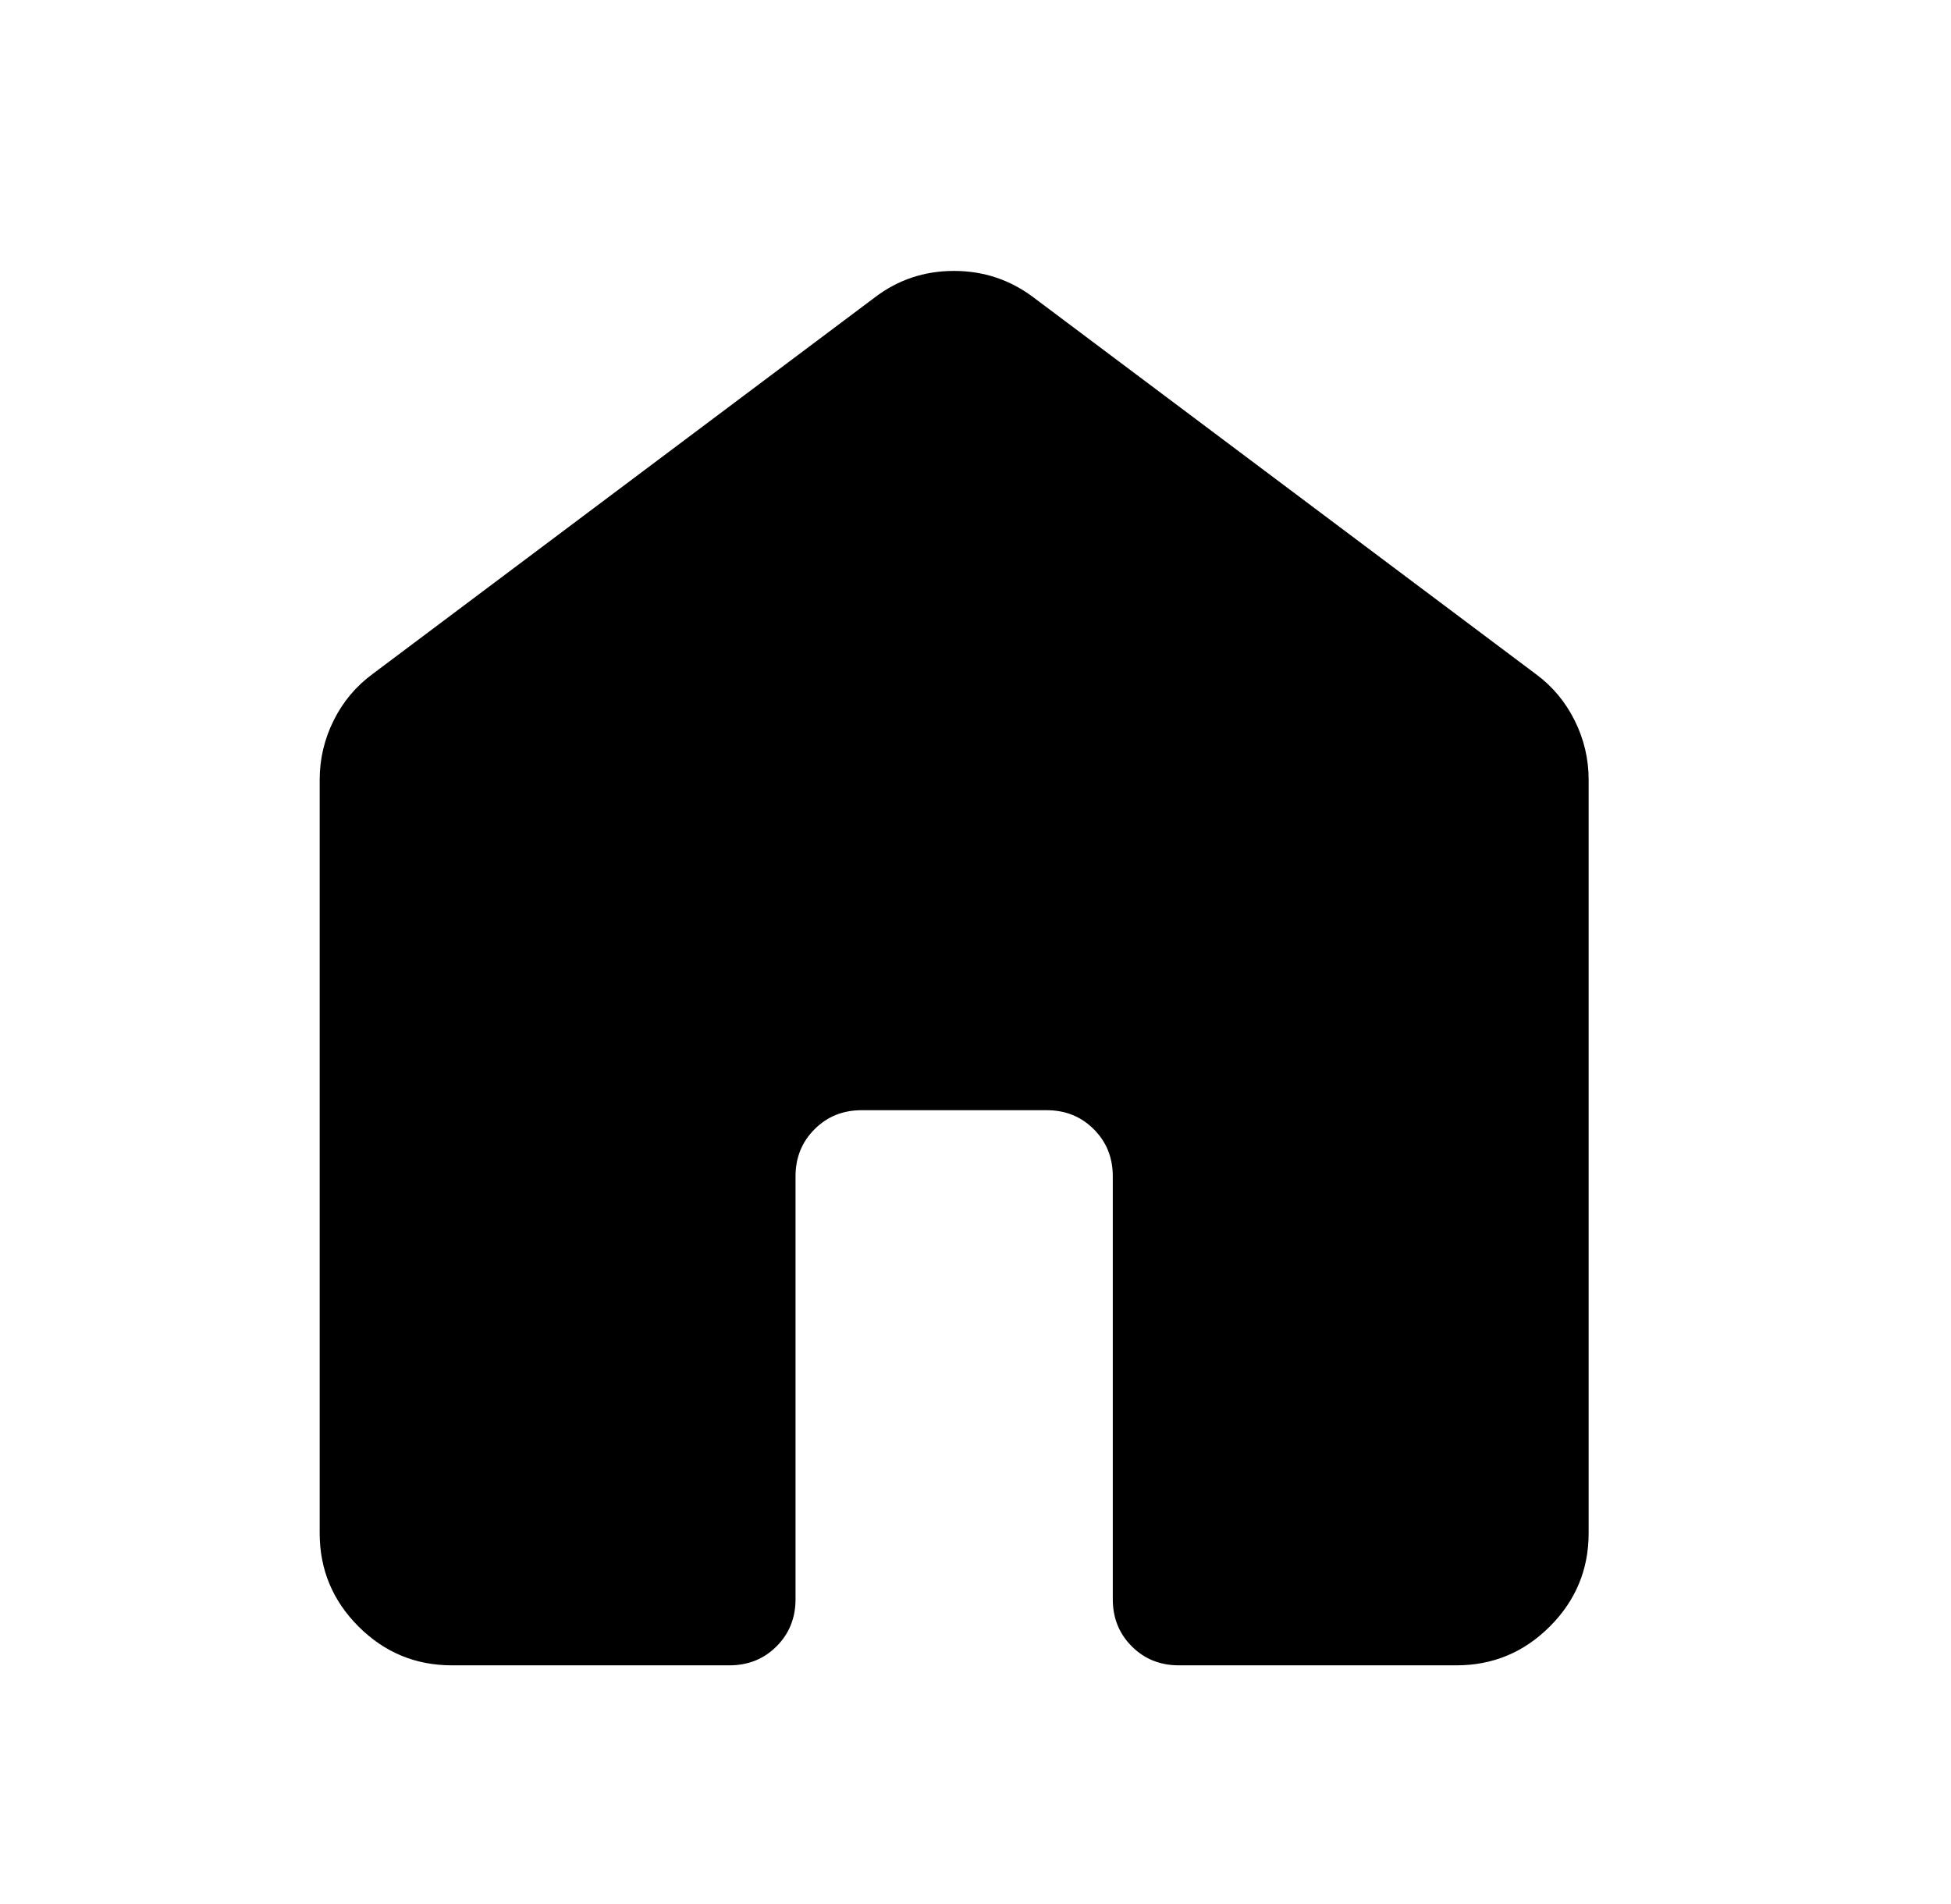
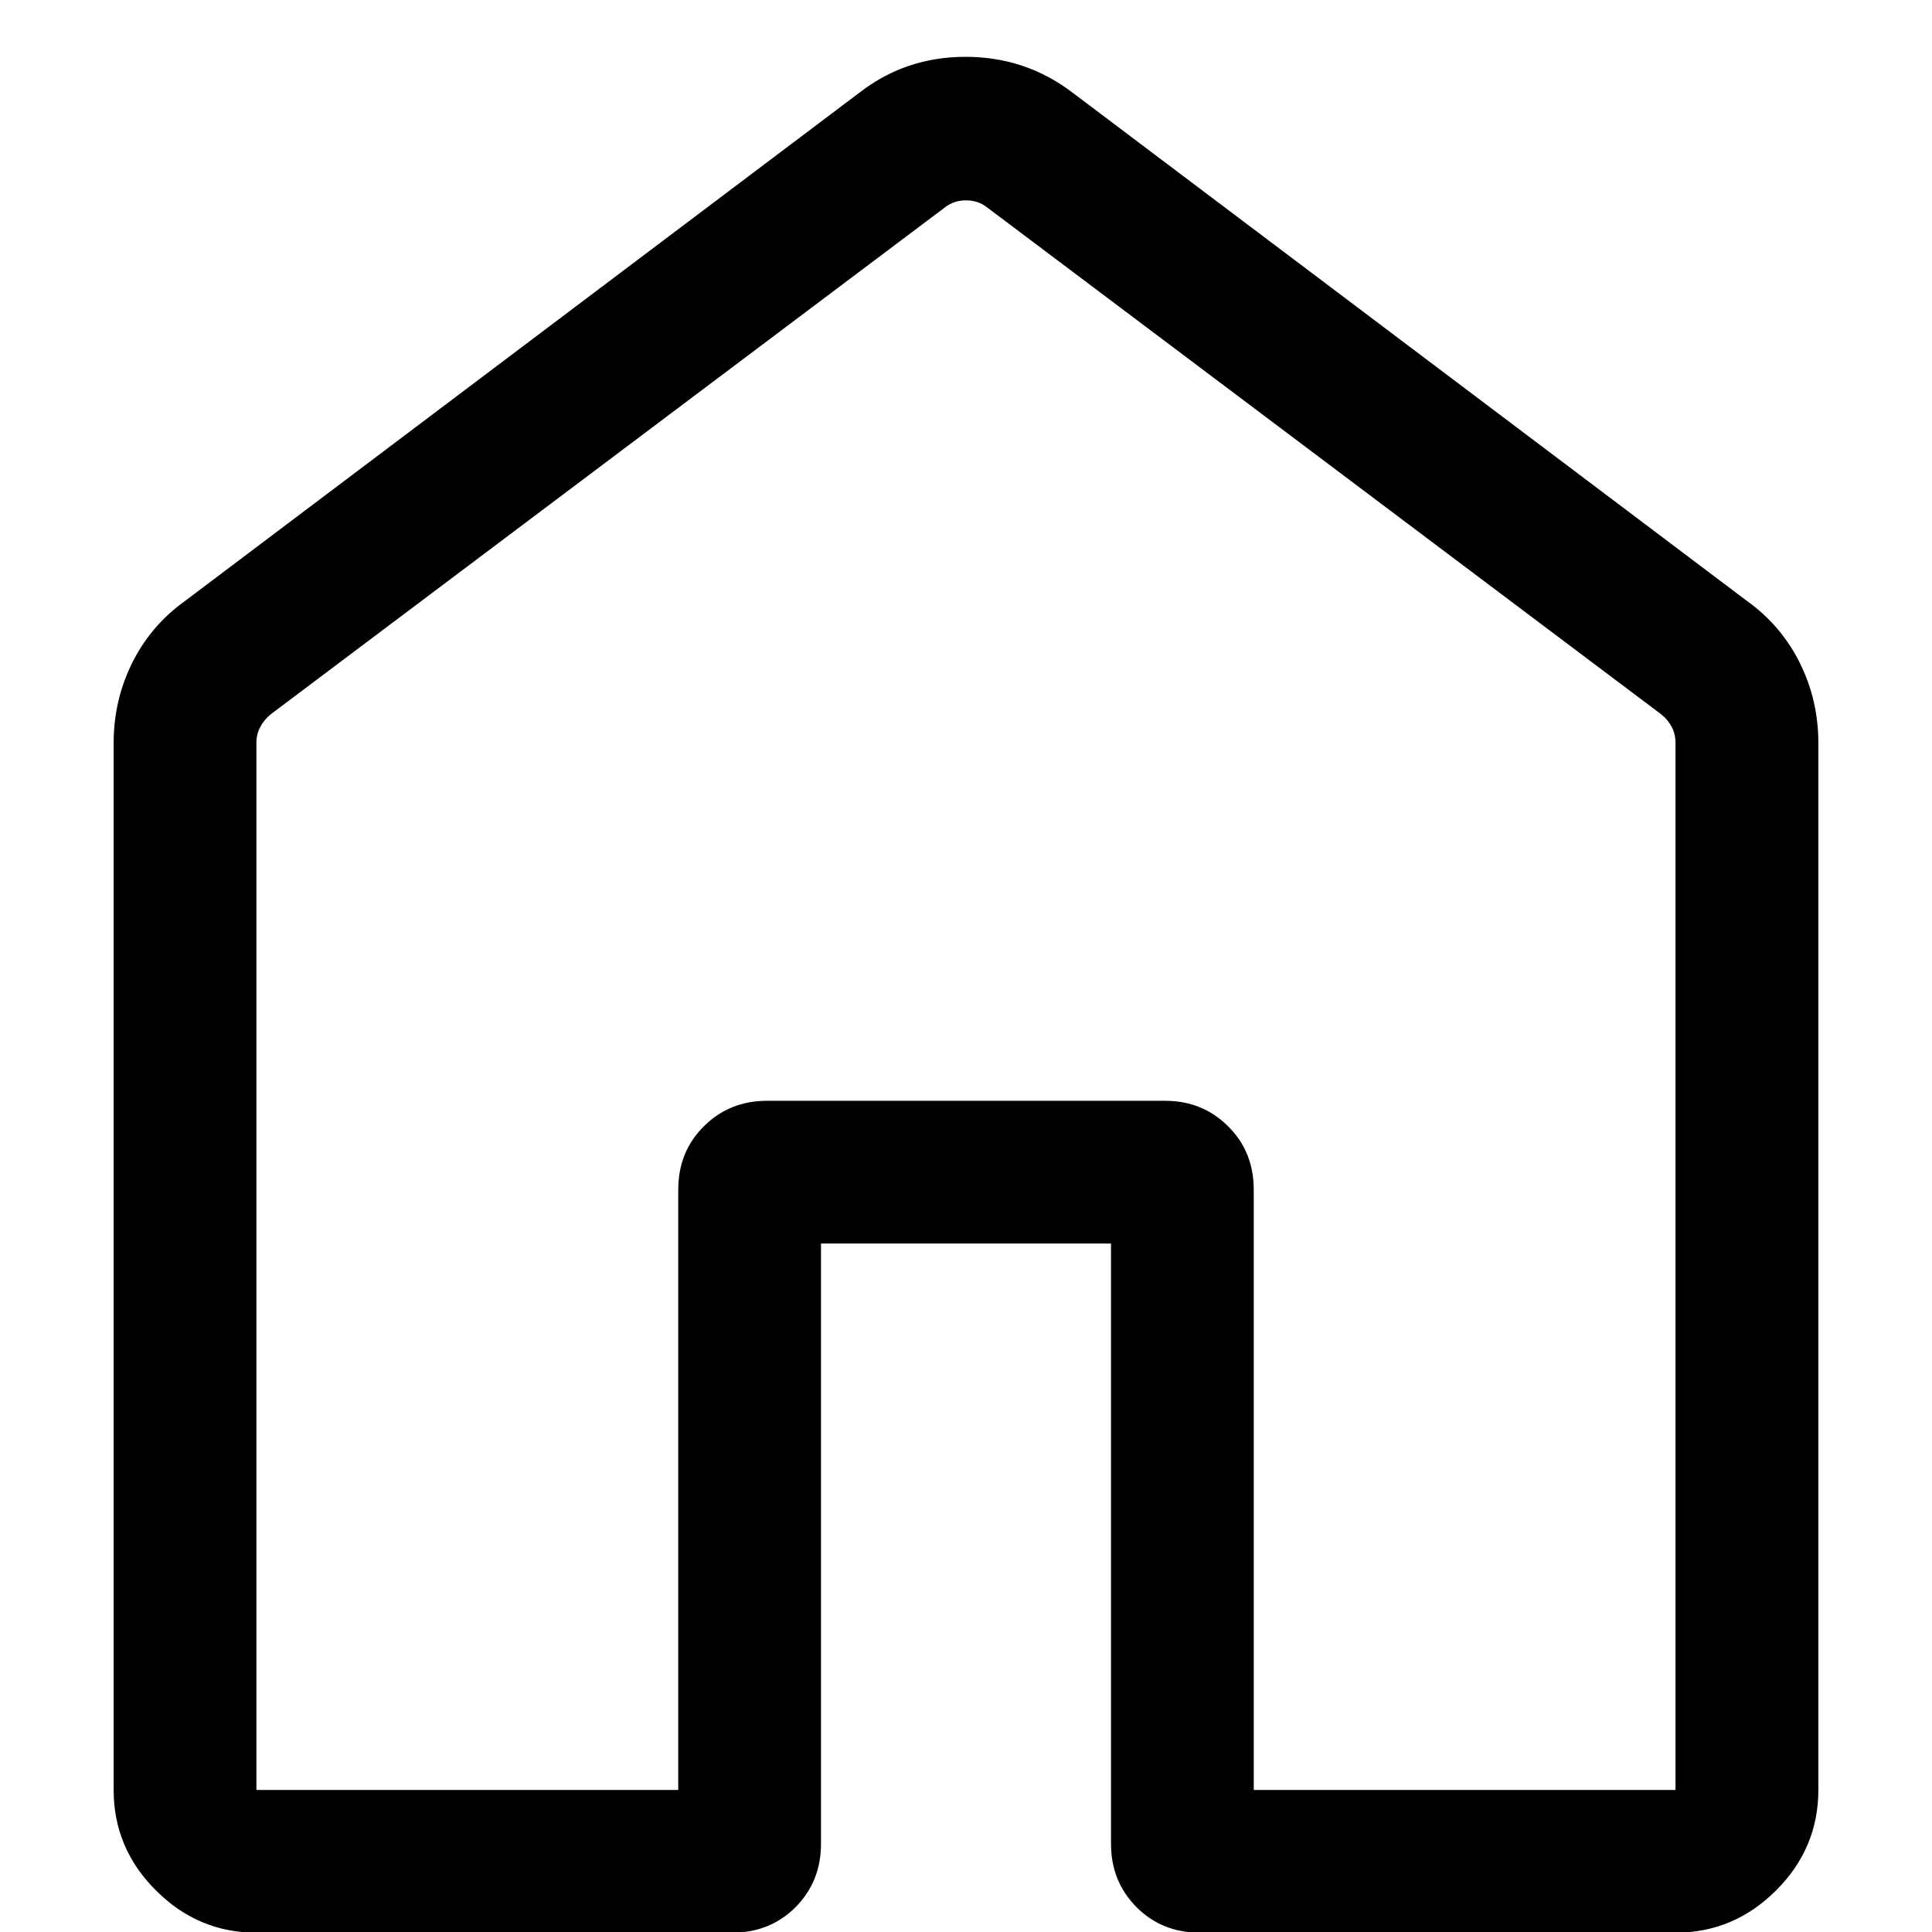
- <svg xmlns="http://www.w3.org/2000/svg" width="41" height="40" viewBox="0 0 41 40" fill="none">
-   <g id="home">
-     <mask id="mask0_7128_3285" style="mask-type:alpha" maskUnits="userSpaceOnUse" x="0" y="0" width="41" height="40">
-       <rect id="Bounding box" x="0.052" width="40" height="40" fill="#D9D9D9" />
-     </mask>
-     <g mask="url(#mask0_7128_3285)">
-       <path id="home_2" d="M6.718 32.222V16.389C6.718 15.949 6.817 15.532 7.013 15.139C7.21 14.745 7.482 14.421 7.829 14.166L18.385 6.25C18.87 5.88 19.424 5.694 20.047 5.694C20.671 5.694 21.227 5.88 21.718 6.25L32.274 14.166C32.621 14.421 32.893 14.745 33.09 15.139C33.287 15.532 33.385 15.949 33.385 16.389V32.222C33.385 32.986 33.113 33.64 32.569 34.184C32.025 34.728 31.371 35 30.607 35H24.774C24.38 35 24.05 34.867 23.784 34.601C23.518 34.334 23.385 34.005 23.385 33.611V24.722C23.385 24.329 23.252 23.999 22.986 23.733C22.719 23.466 22.39 23.333 21.996 23.333H18.107C17.714 23.333 17.384 23.466 17.118 23.733C16.851 23.999 16.718 24.329 16.718 24.722V33.611C16.718 34.005 16.585 34.334 16.319 34.601C16.053 34.867 15.723 35 15.329 35H9.496C8.732 35 8.078 34.728 7.534 34.184C6.99 33.64 6.718 32.986 6.718 32.222Z" fill="currentColor" />
-     </g>
-   </g>
+ <svg xmlns="http://www.w3.org/2000/svg" width="24" height="24" viewBox="0 0 15 17" fill="none">
+   <path d="M1.256 15.75H4.968V10.468C4.968 10.246 5.043 10.06 5.193 9.911C5.343 9.761 5.529 9.686 5.75 9.686H9.25C9.472 9.686 9.657 9.761 9.807 9.911C9.957 10.06 10.032 10.246 10.032 10.468V15.75H13.743V6.536C13.743 6.485 13.732 6.438 13.71 6.397C13.688 6.355 13.657 6.318 13.618 6.286L7.683 1.823C7.631 1.783 7.571 1.763 7.5 1.763C7.429 1.763 7.369 1.783 7.317 1.823L1.381 6.286C1.343 6.318 1.312 6.355 1.29 6.397C1.268 6.438 1.256 6.485 1.256 6.536V15.75ZM0 15.75V6.538C0 6.288 0.054 6.053 0.163 5.833C0.272 5.614 0.427 5.432 0.628 5.288L6.564 0.814C6.834 0.605 7.144 0.5 7.496 0.5C7.847 0.5 8.161 0.605 8.436 0.814L14.372 5.288C14.573 5.432 14.728 5.614 14.837 5.833C14.946 6.053 15 6.288 15 6.538V15.75C15 16.092 14.876 16.387 14.628 16.634C14.38 16.882 14.085 17.006 13.743 17.006H9.558C9.336 17.006 9.15 16.931 9.001 16.782C8.851 16.631 8.776 16.446 8.776 16.224V10.942H6.224V16.224C6.224 16.446 6.149 16.631 6 16.782C5.85 16.931 5.664 17.006 5.442 17.006H1.256C0.914 17.006 0.62 16.882 0.372 16.634C0.124 16.387 0 16.092 0 15.75Z" fill="currentColor" />
</svg>
